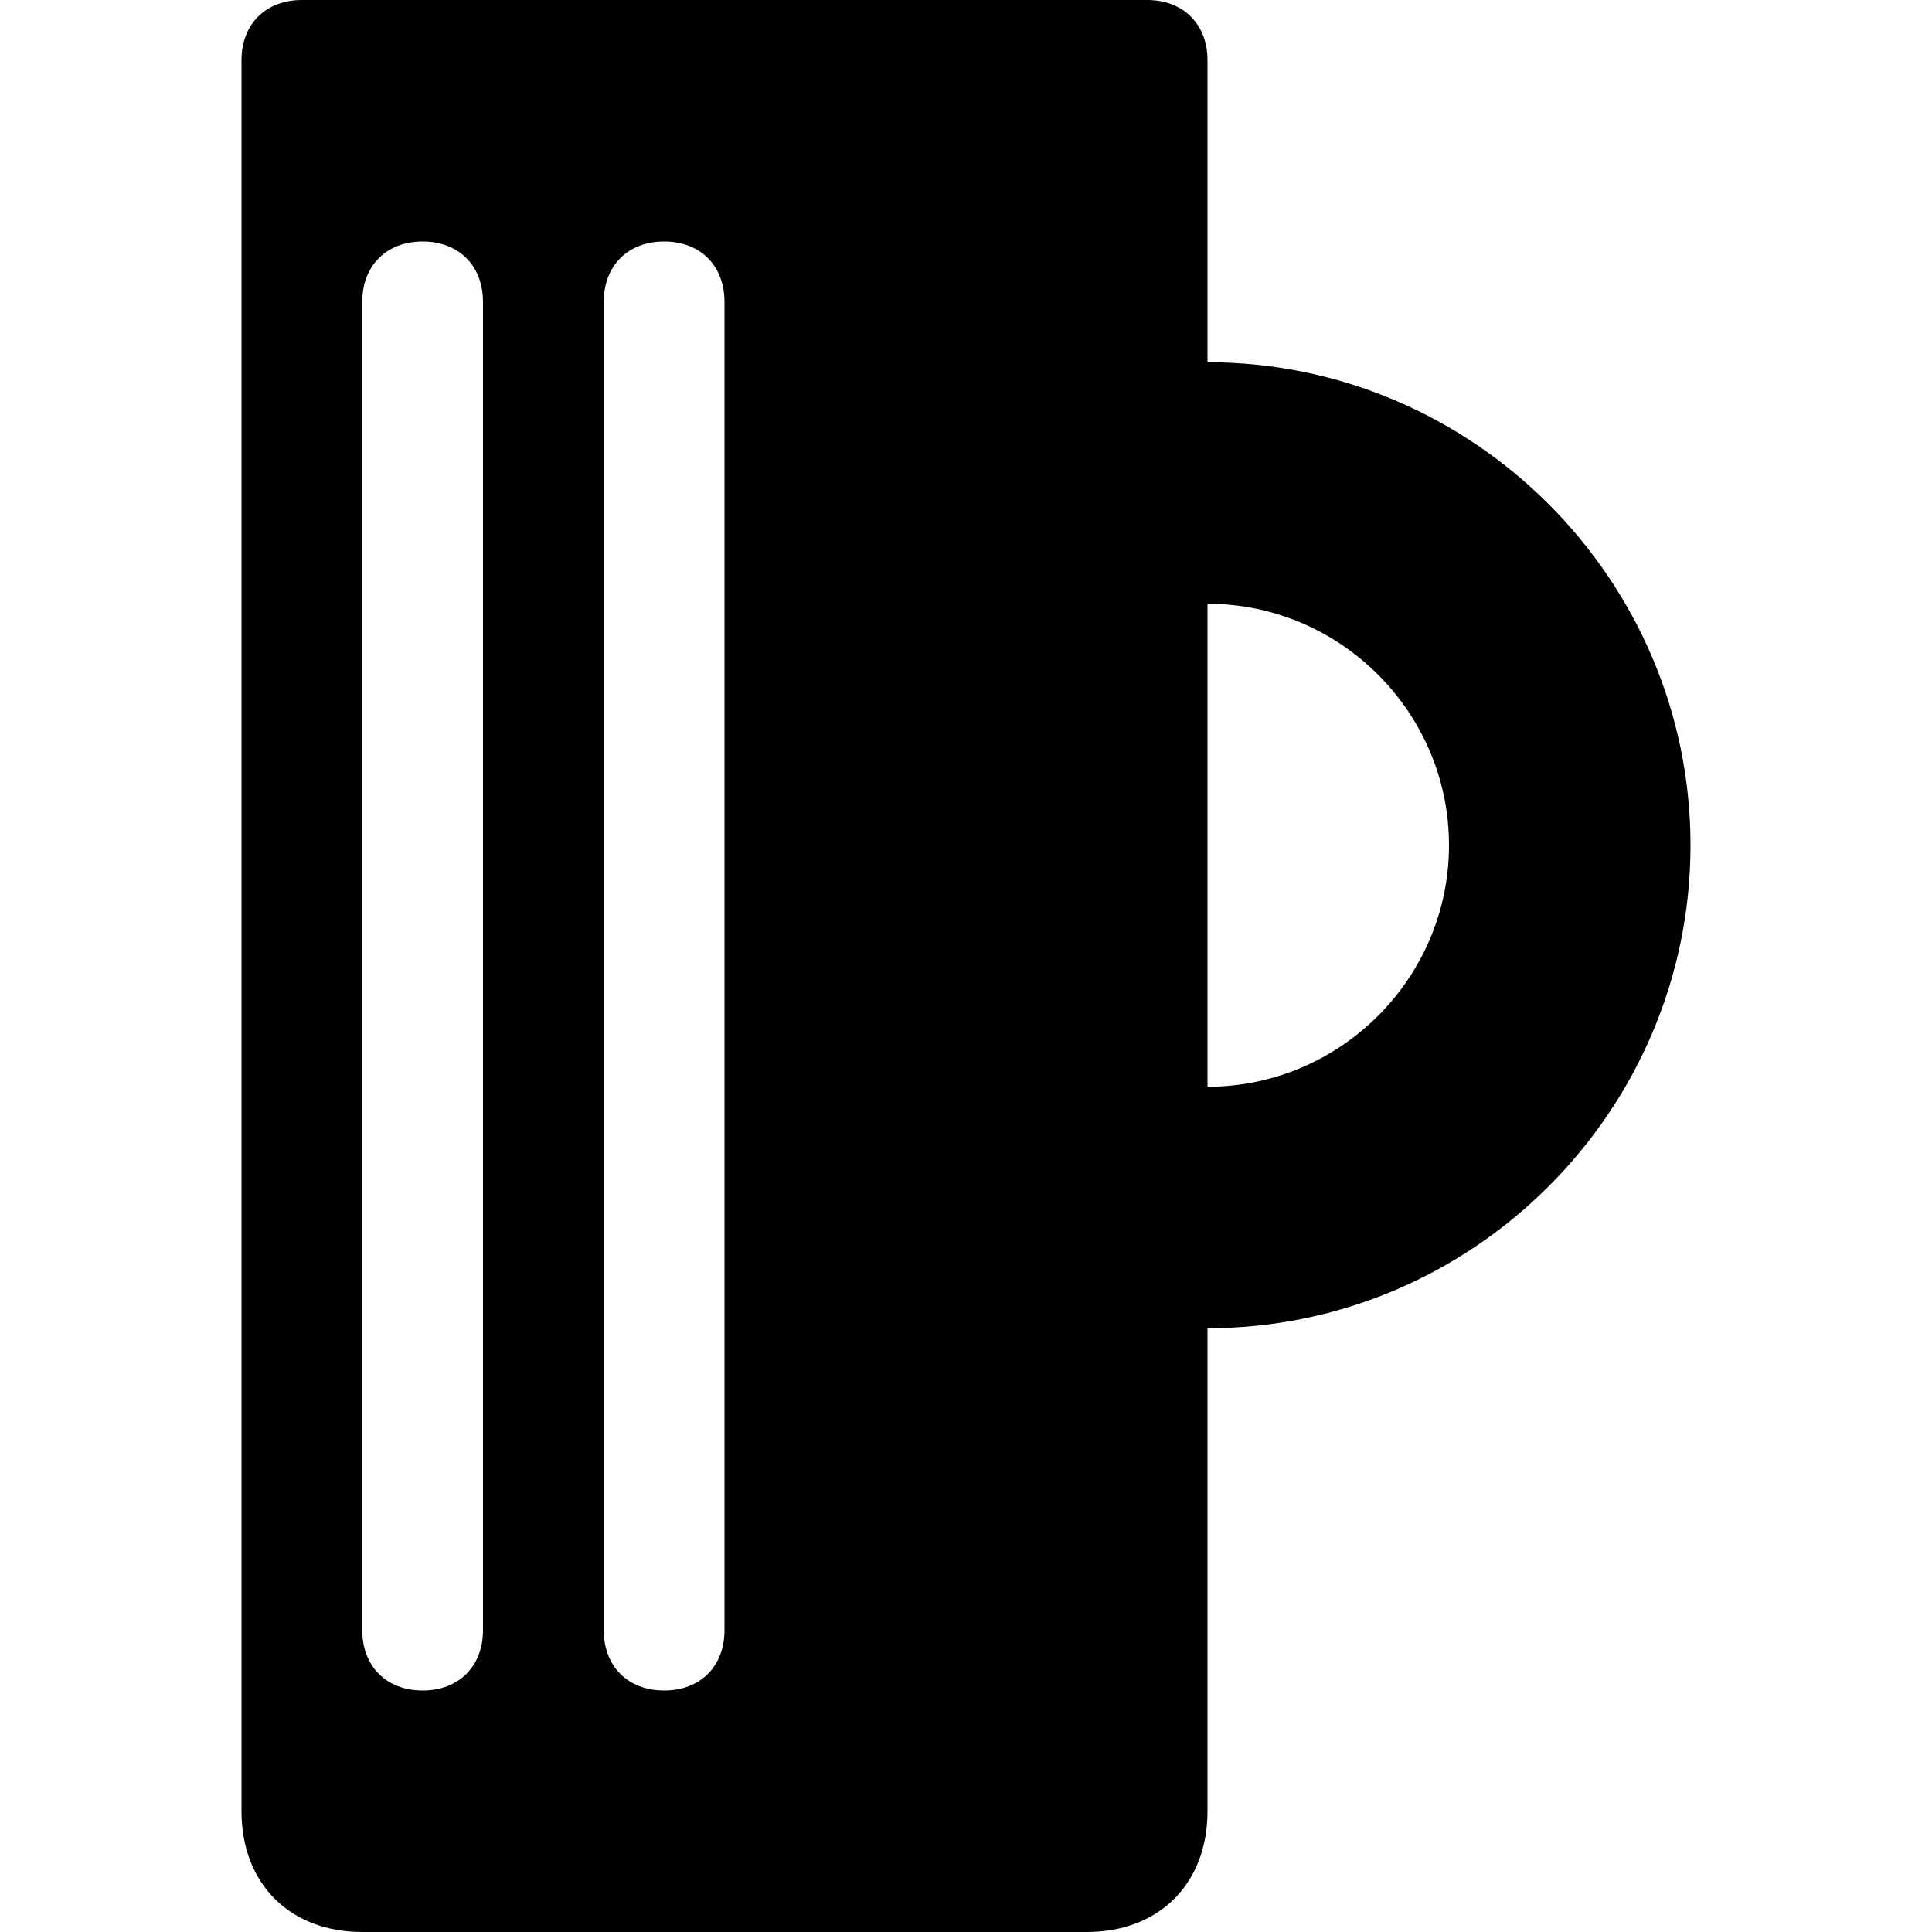
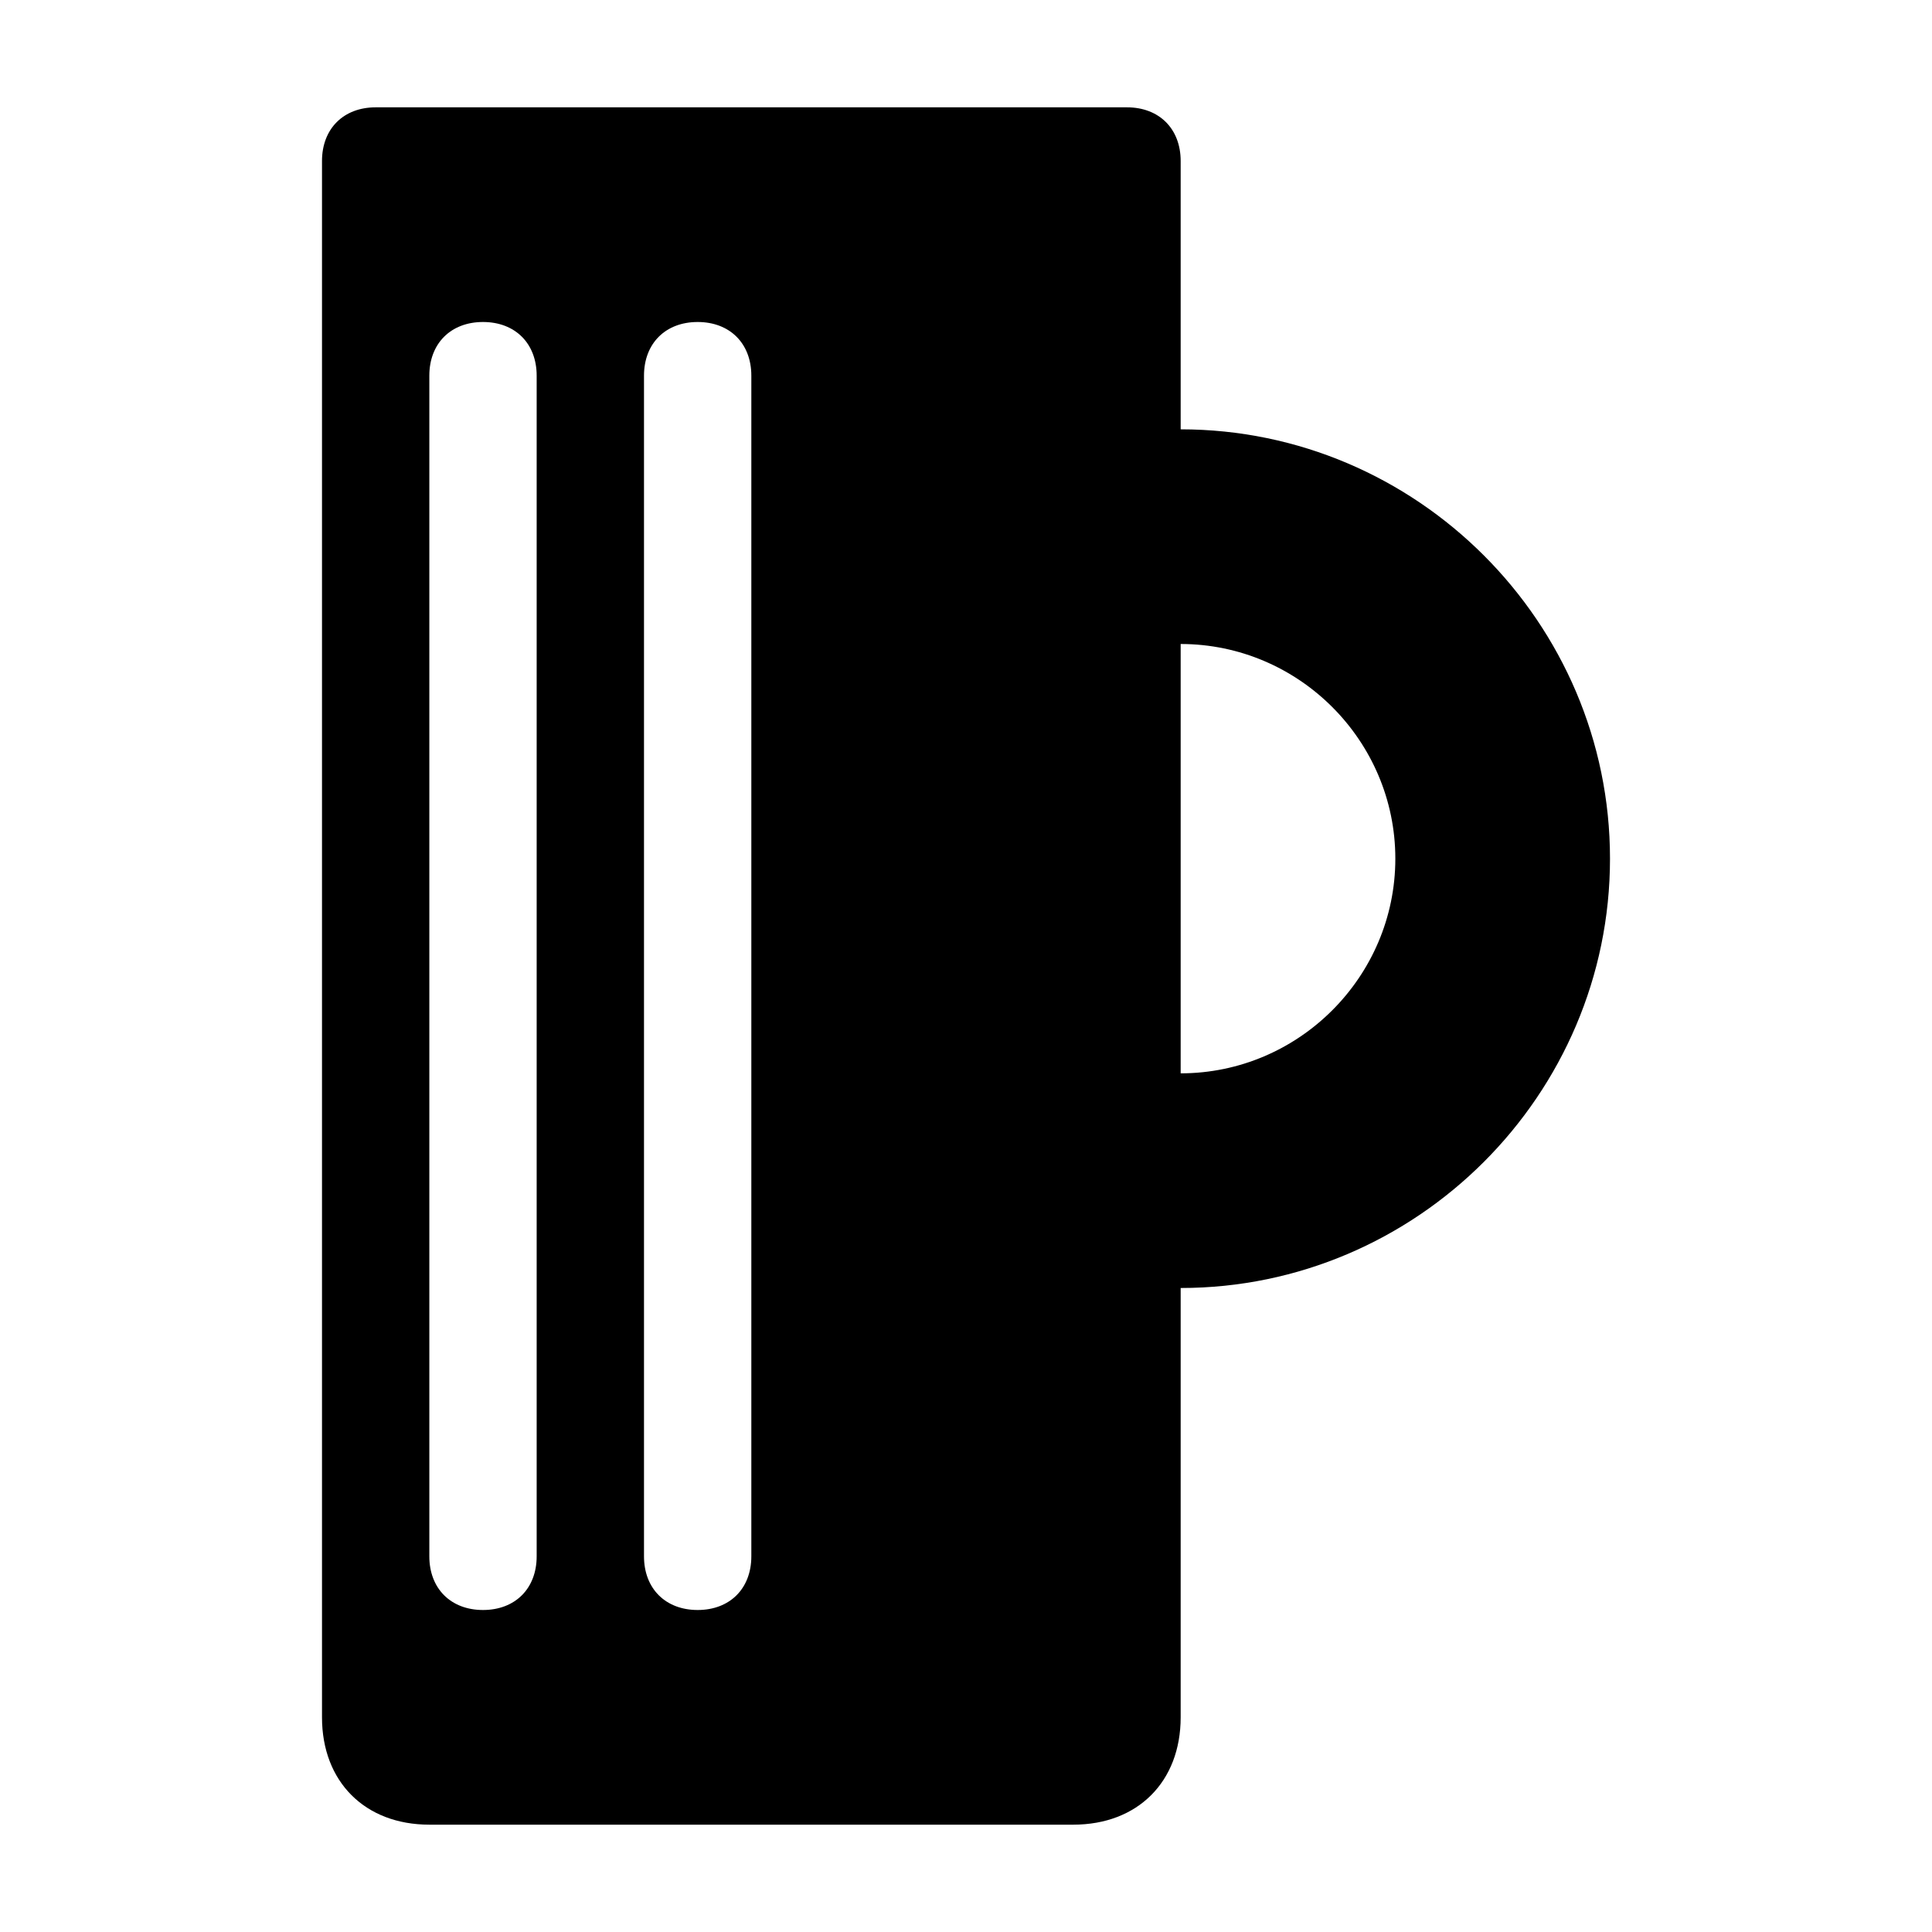
- <svg xmlns="http://www.w3.org/2000/svg" viewBox="0 0 16 16">
-   <path d="M10 3V.5c0-.3-.2-.5-.5-.5h-7c-.3 0-.5.2-.5.5V15c0 .6.4 1 1 1h6c.6 0 1-.4 1-1v-4c2.2 0 4-1.8 4-4s-1.8-4-4-4zM4 13.5c0 .3-.2.5-.5.5s-.5-.2-.5-.5v-11c0-.3.2-.5.5-.5s.5.2.5.5v11zm2 0c0 .3-.2.5-.5.5s-.5-.2-.5-.5v-11c0-.3.2-.5.5-.5s.5.2.5.5v11zM10 9V5c1.1 0 2 .9 2 2s-.9 2-2 2z" />
+ <svg xmlns="http://www.w3.org/2000/svg" viewBox="0 0 18 18" enable-background="new 0 0 18 18">
+   <path d="M11 4v-2.5c0-.3-.2-.5-.5-.5h-7c-.3 0-.5.2-.5.5v14.5c0 .6.4 1 1 1h6c.6 0 1-.4 1-1v-4c2.2 0 4-1.8 4-4s-1.8-4-4-4zm-6 10.5c0 .3-.2.5-.5.5s-.5-.2-.5-.5v-11c0-.3.2-.5.5-.5s.5.2.5.5v11zm2 0c0 .3-.2.5-.5.5s-.5-.2-.5-.5v-11c0-.3.2-.5.5-.5s.5.2.5.5v11zm4-4.5v-4c1.1 0 2 .9 2 2s-.9 2-2 2z" />
</svg>
